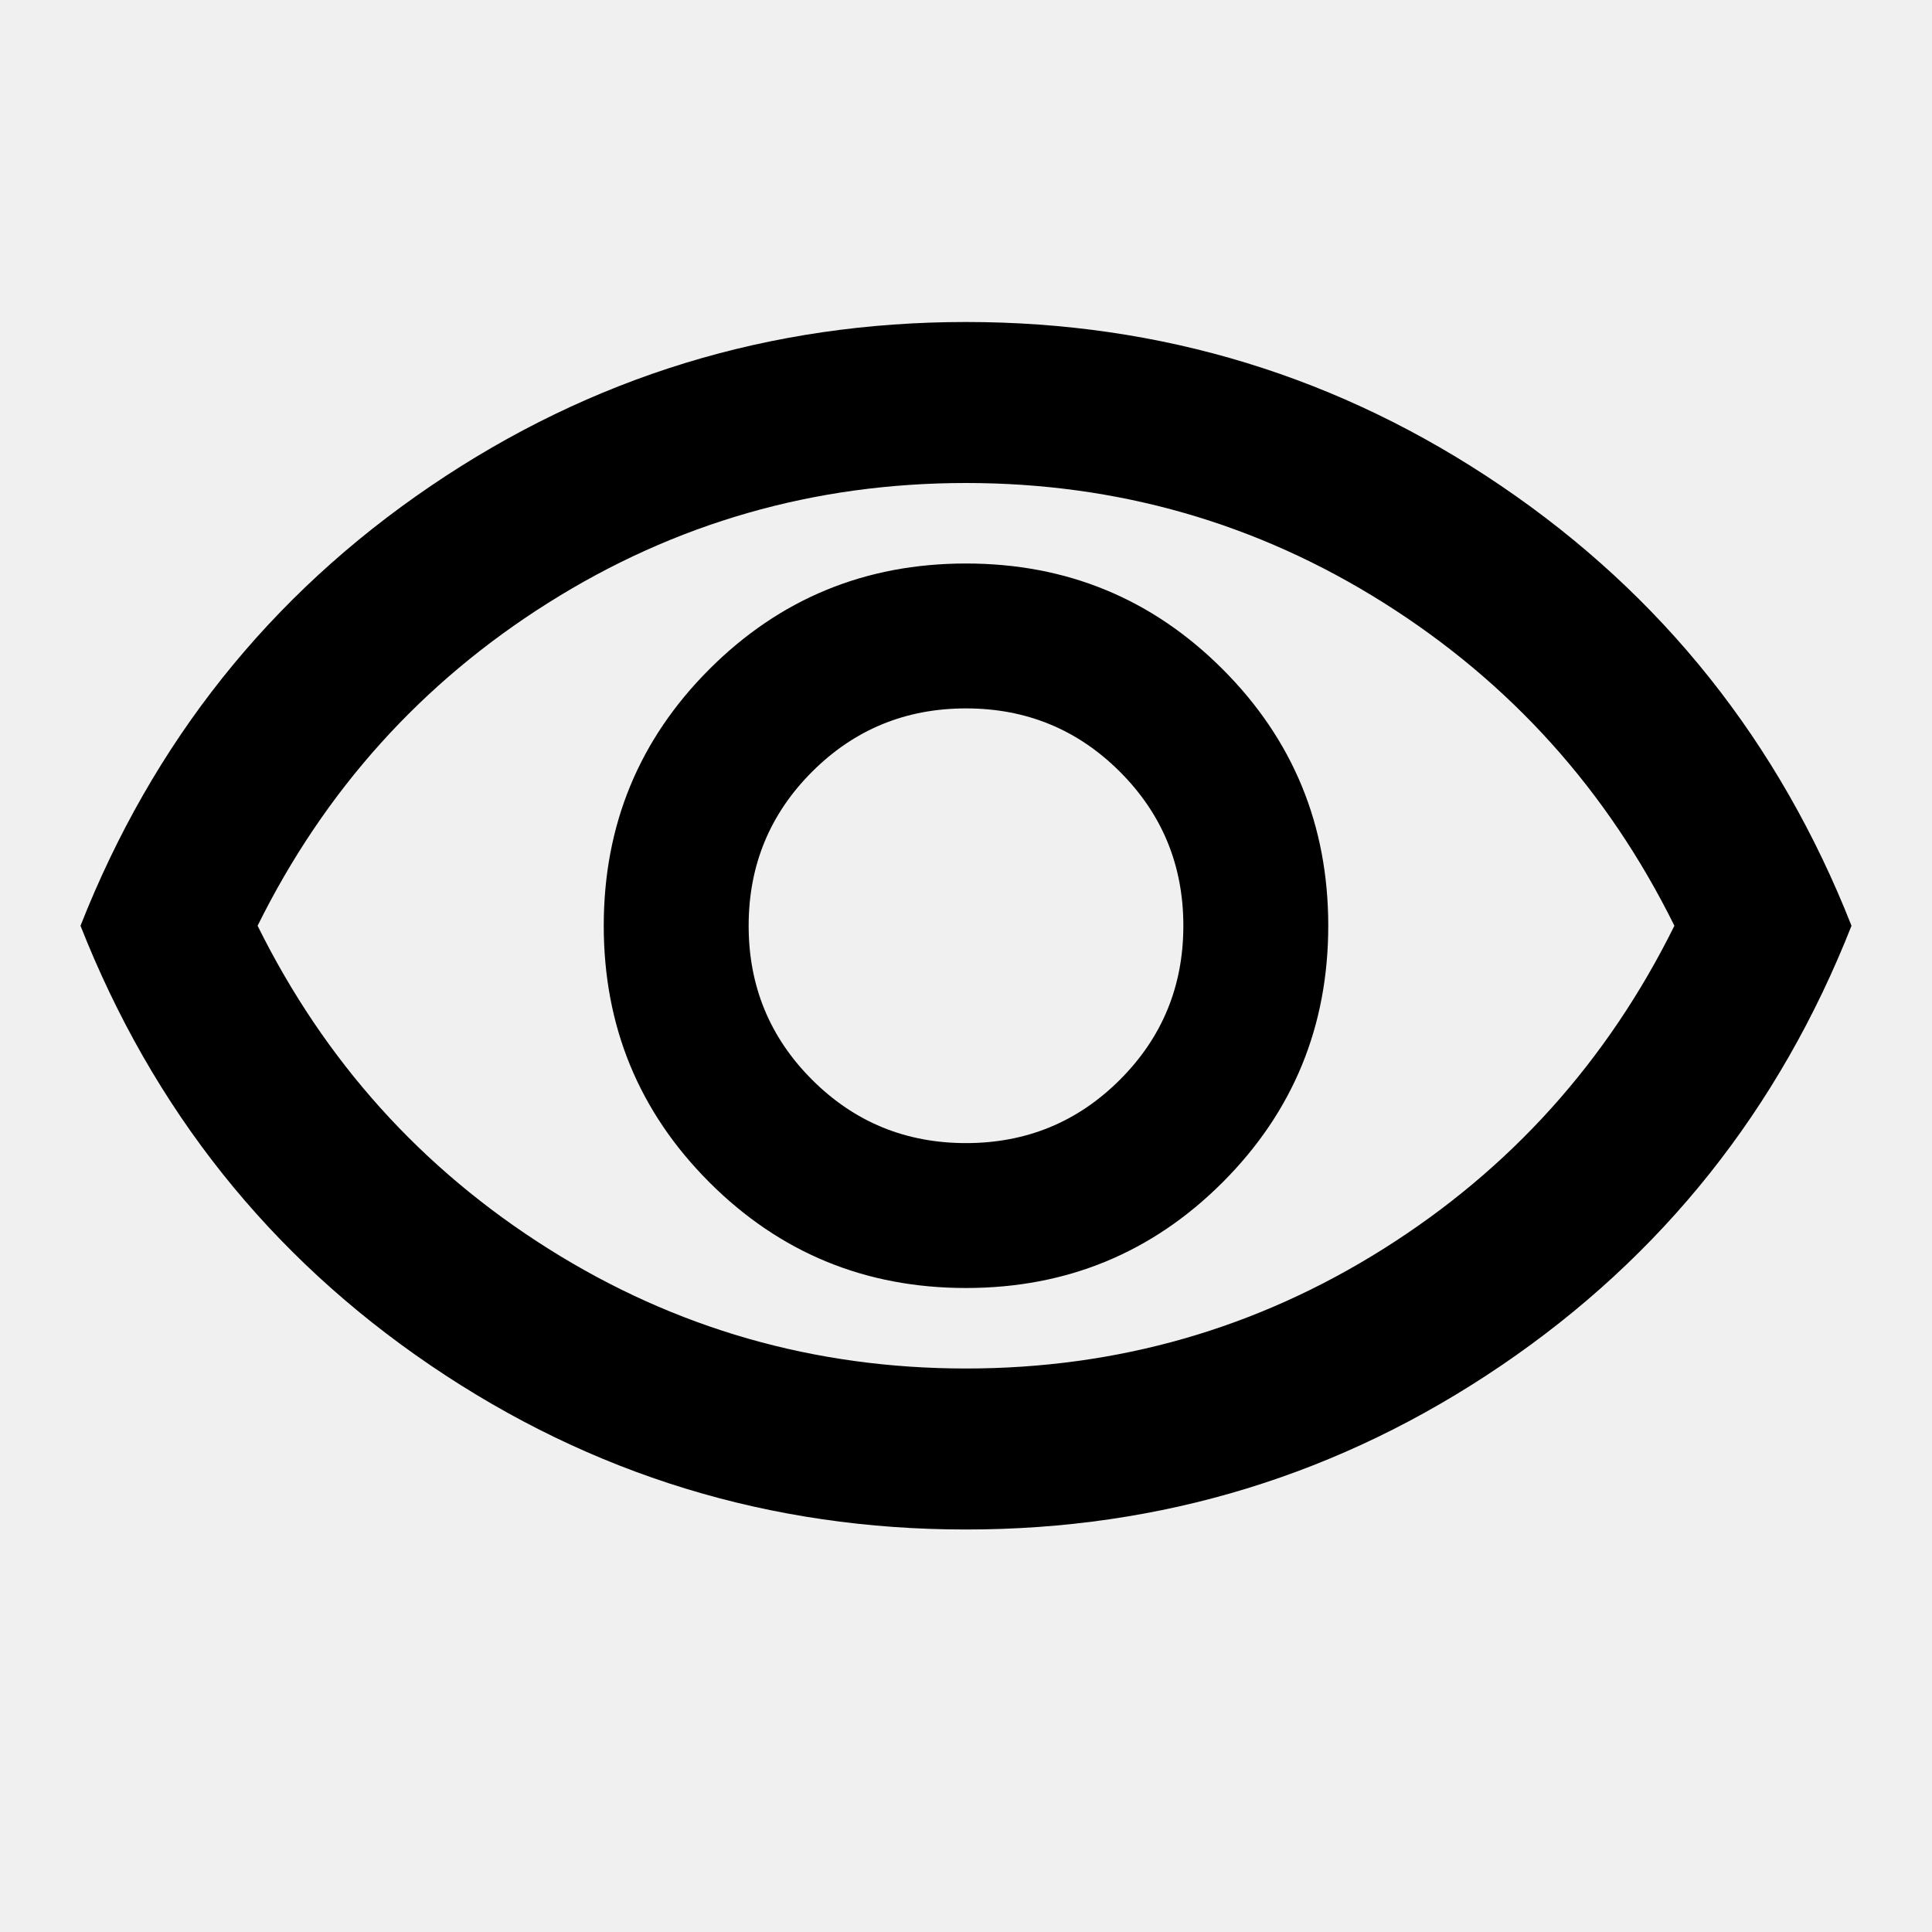
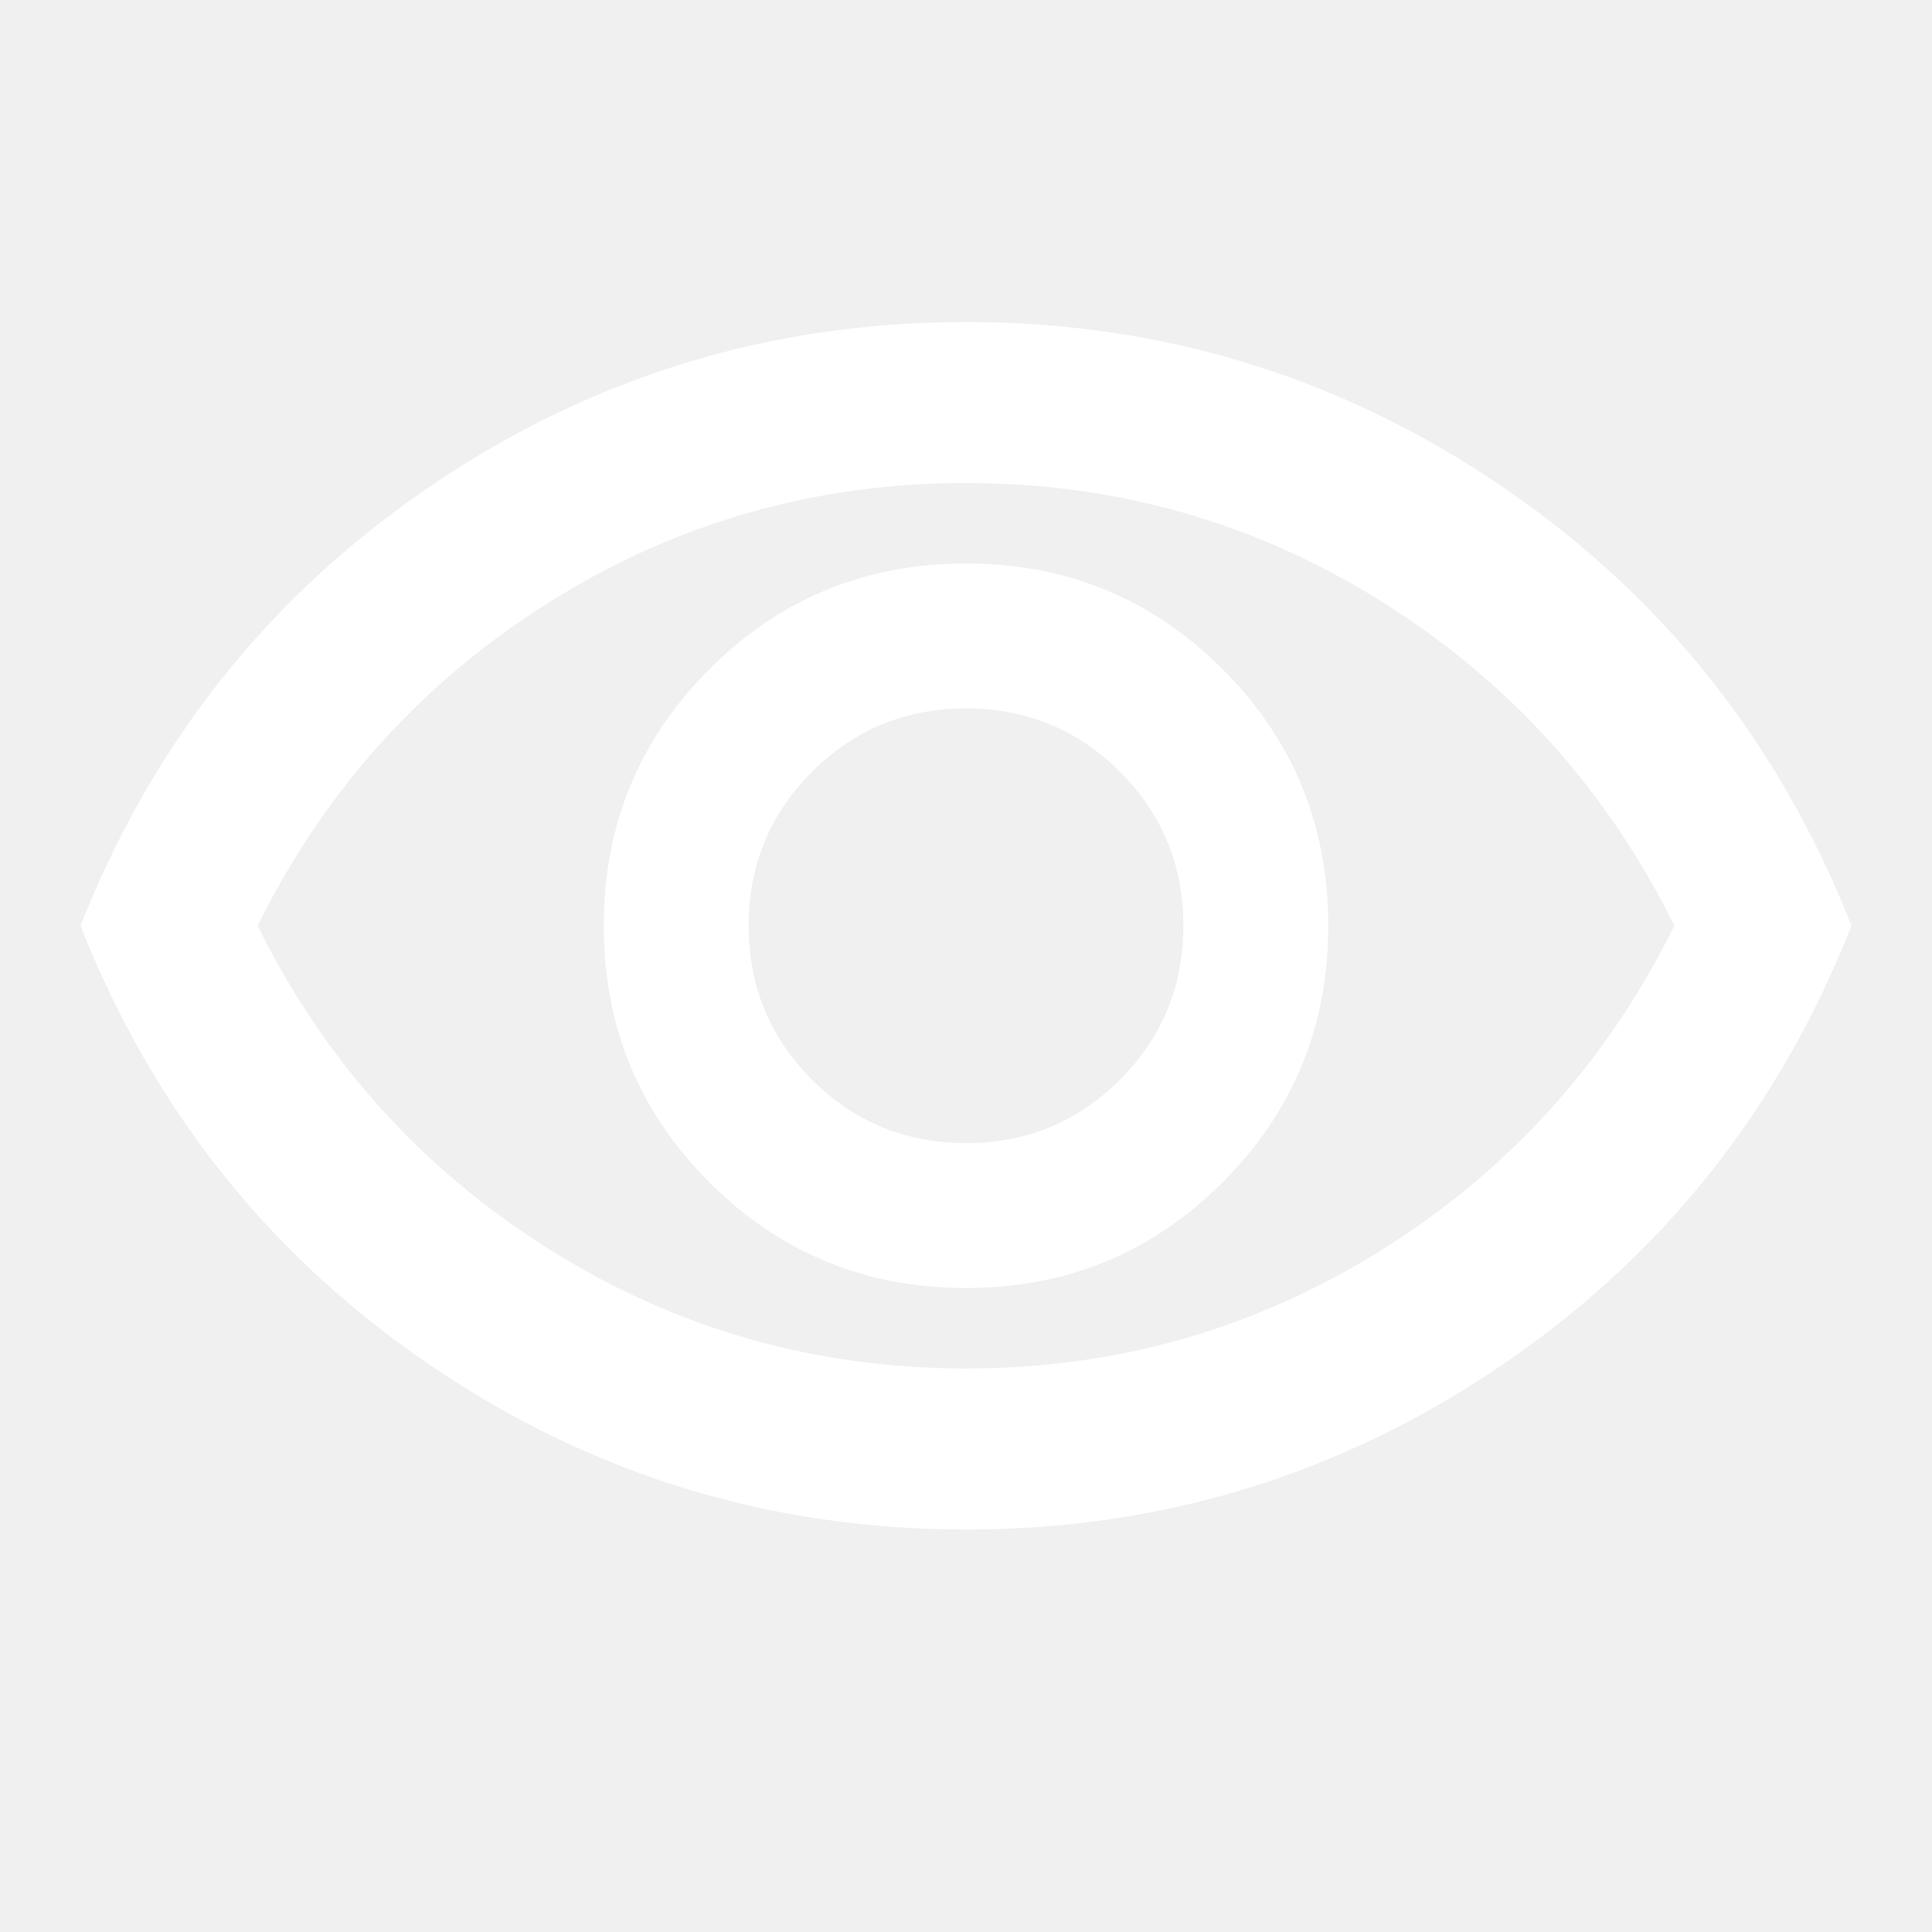
- <svg xmlns="http://www.w3.org/2000/svg" height="24px" viewBox="0 -960 960 960" width="24px" fill="#000000">
+ <svg xmlns="http://www.w3.org/2000/svg" height="24px" viewBox="0 -960 960 960" width="24px" fill="#fff">
  <path d="M480-320q75 0 127.5-52.5T660-500q0-75-52.5-127.5T480-680q-75 0-127.5 52.5T300-500q0 75 52.5 127.5T480-320Zm0-72q-45 0-76.5-31.5T372-500q0-45 31.5-76.5T480-608q45 0 76.5 31.5T588-500q0 45-31.5 76.5T480-392Zm0 192q-146 0-266-81.5T40-500q54-137 174-218.5T480-800q146 0 266 81.5T920-500q-54 137-174 218.5T480-200Zm0-300Zm0 220q113 0 207.5-59.5T832-500q-50-101-144.5-160.5T480-720q-113 0-207.5 59.5T128-500q50 101 144.5 160.5T480-280Z" />
</svg>
